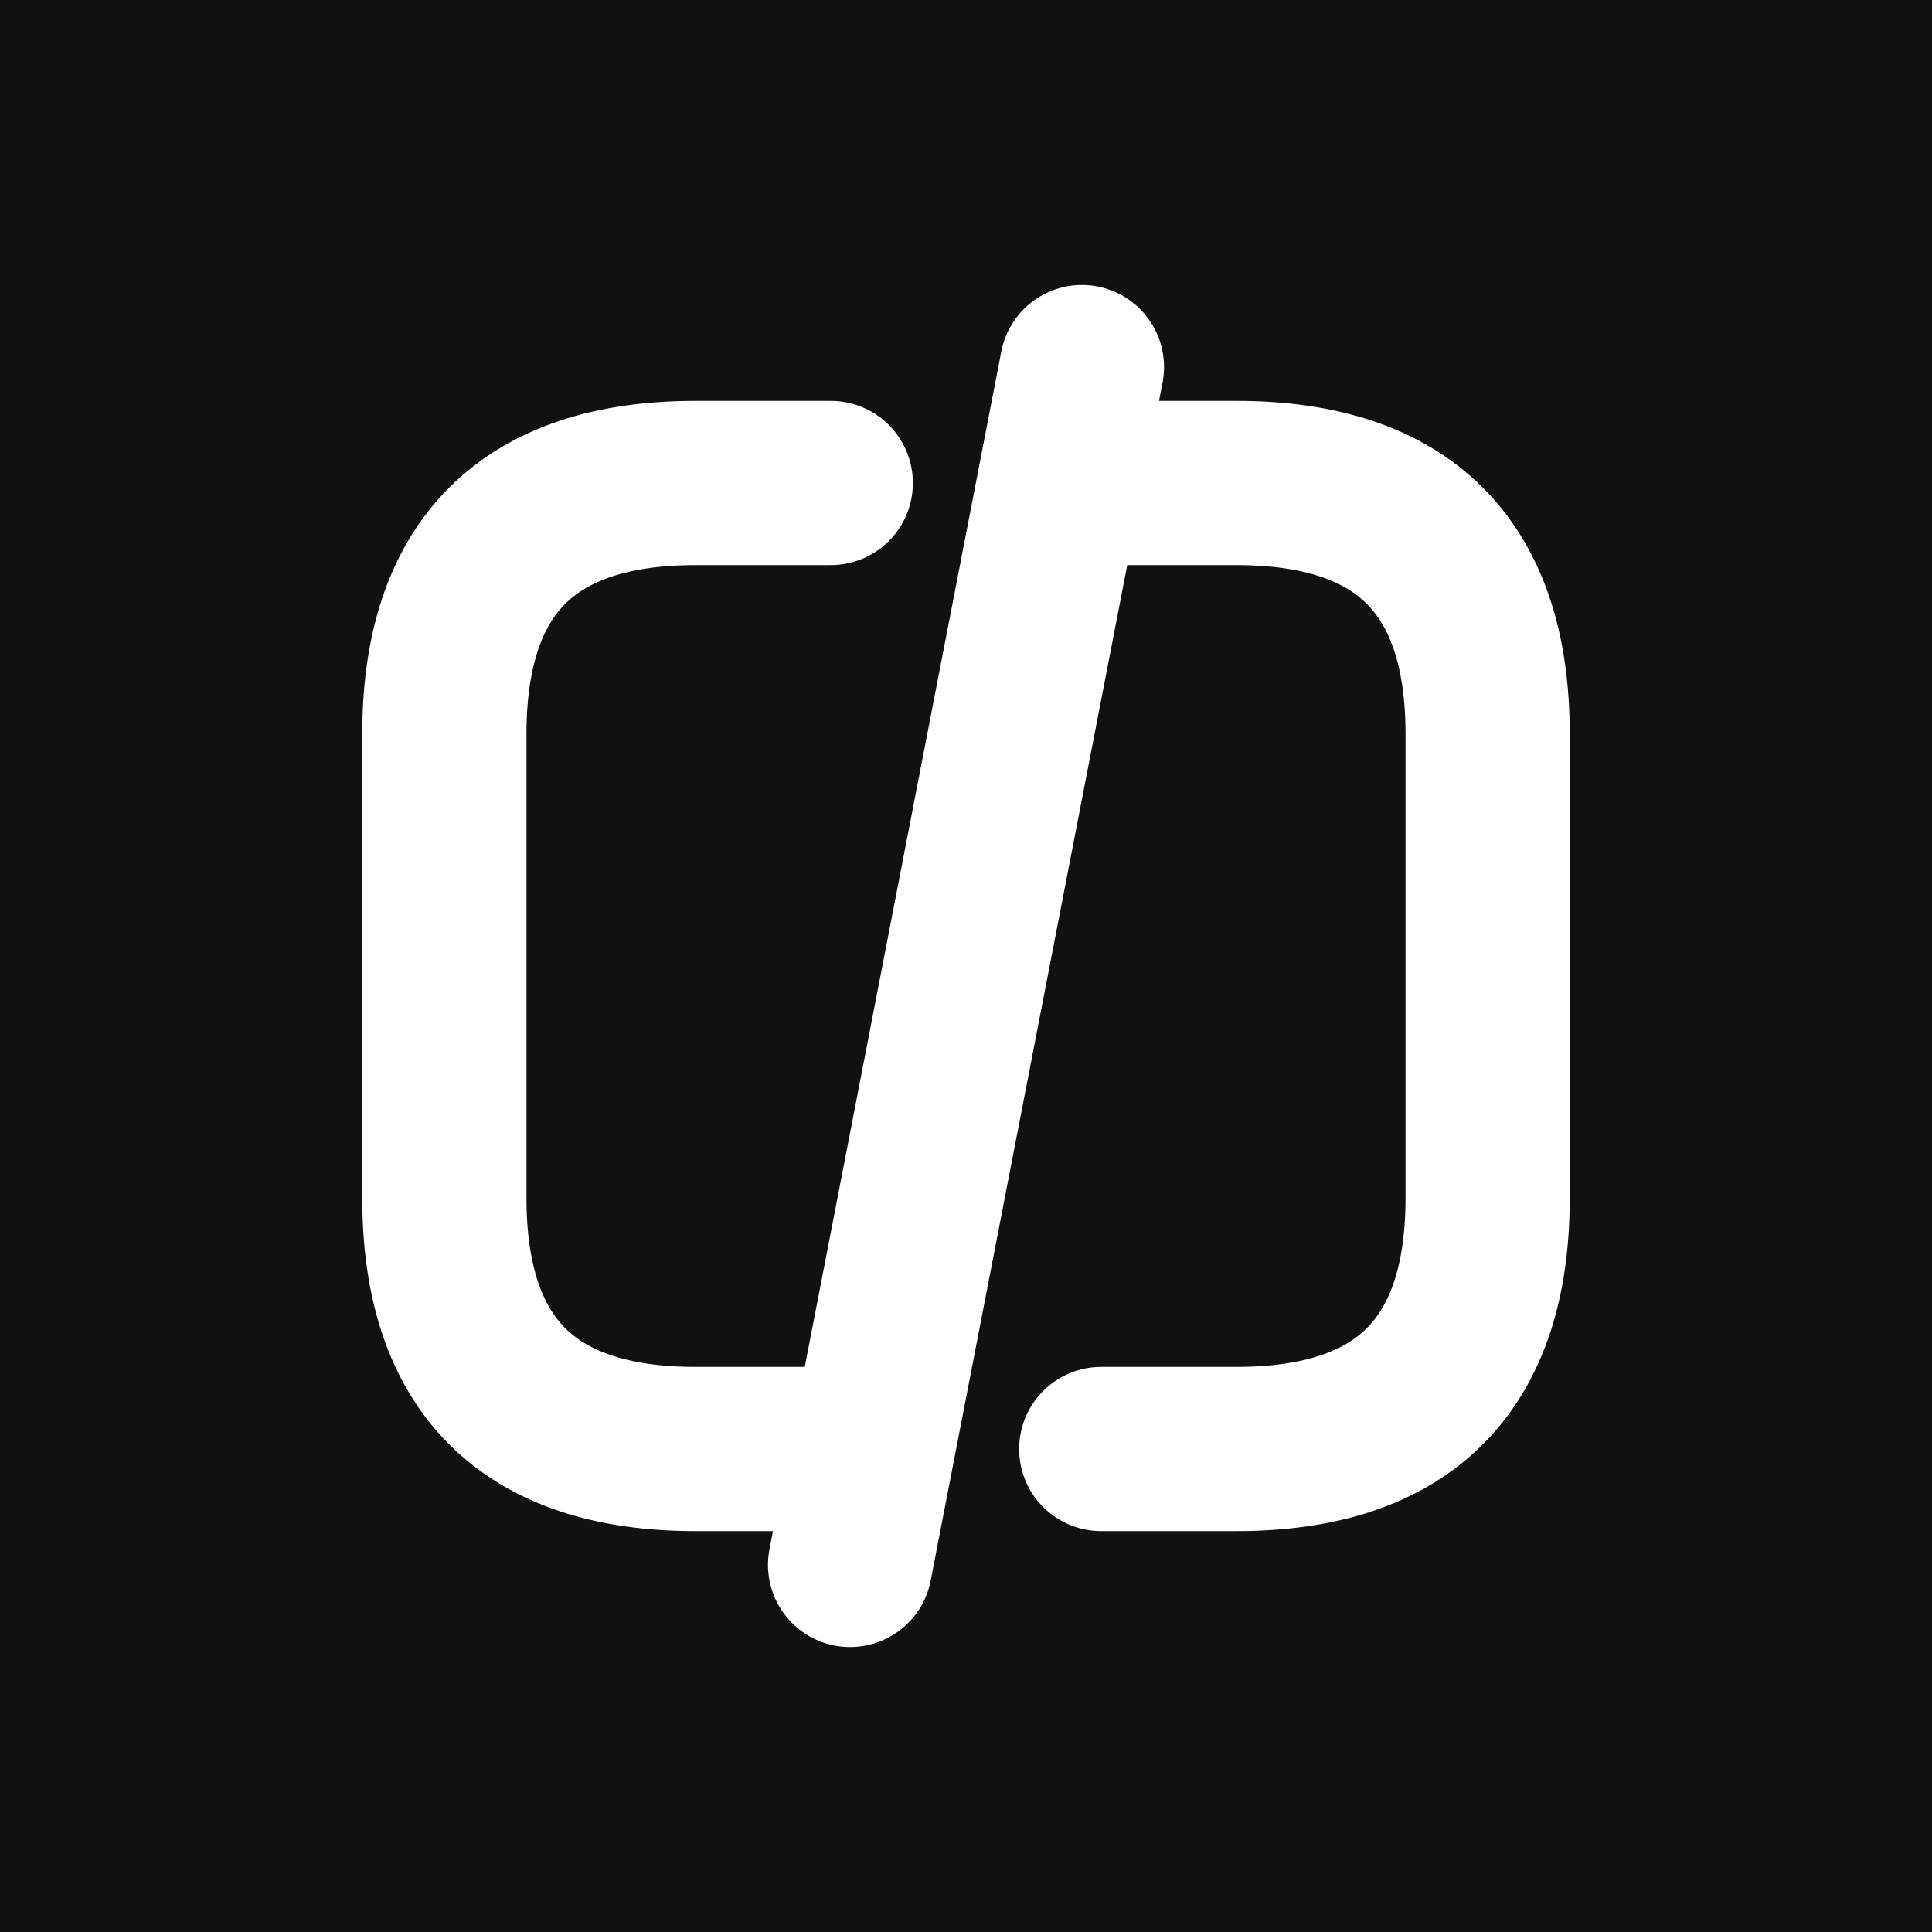
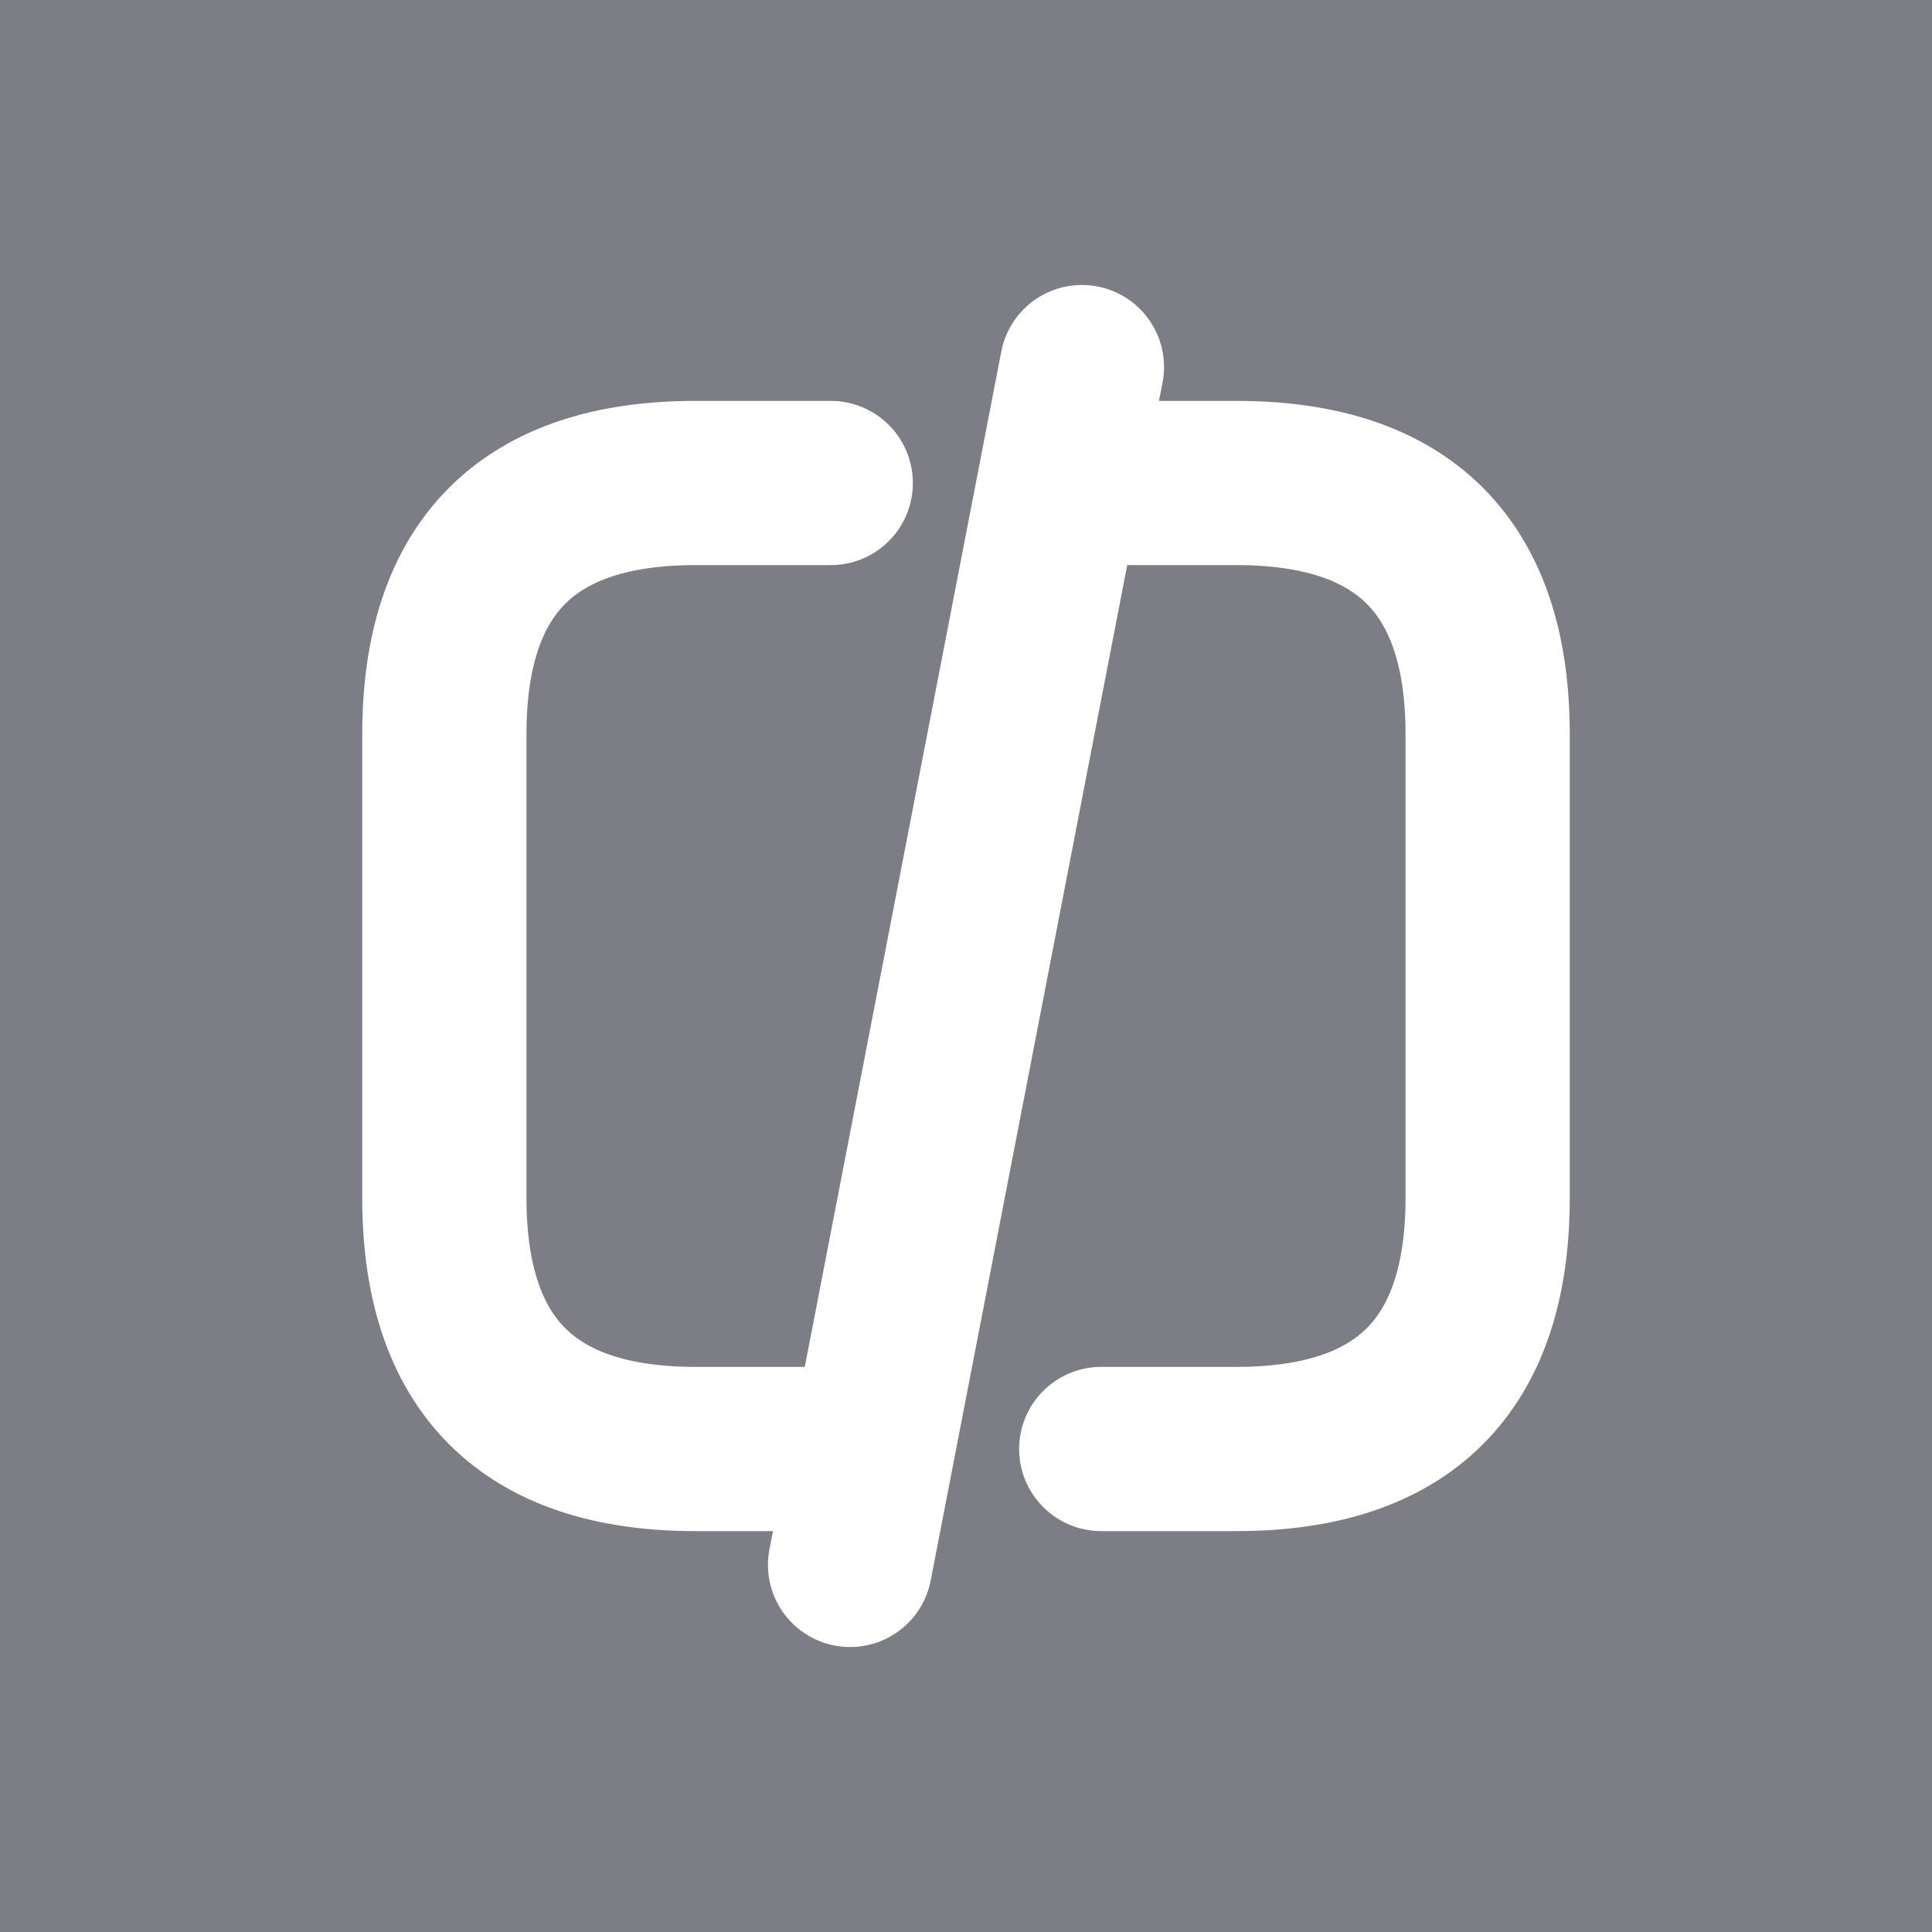
<svg xmlns="http://www.w3.org/2000/svg" width="1024" height="1024" viewBox="0 0 100 100">
-   <rect width="100" height="100" fill="#111114" />
+   <rect width="100" height="100" fill="#7D7D85" />
  <g transform="translate(0 0) scale(1)">
    <g fill="none" stroke="#fff" stroke-width="8.5" stroke-linecap="round" stroke-linejoin="round">
      <path d="M43 25 H36 Q23 25 23 38 V62 Q23 75 36 75 H43" />
      <path d="M57 25 H64 Q77 25 77 38 V62 Q77 75 64 75 H57" />
      <path d="M56 19 L44 81" />
    </g>
  </g>
</svg>
